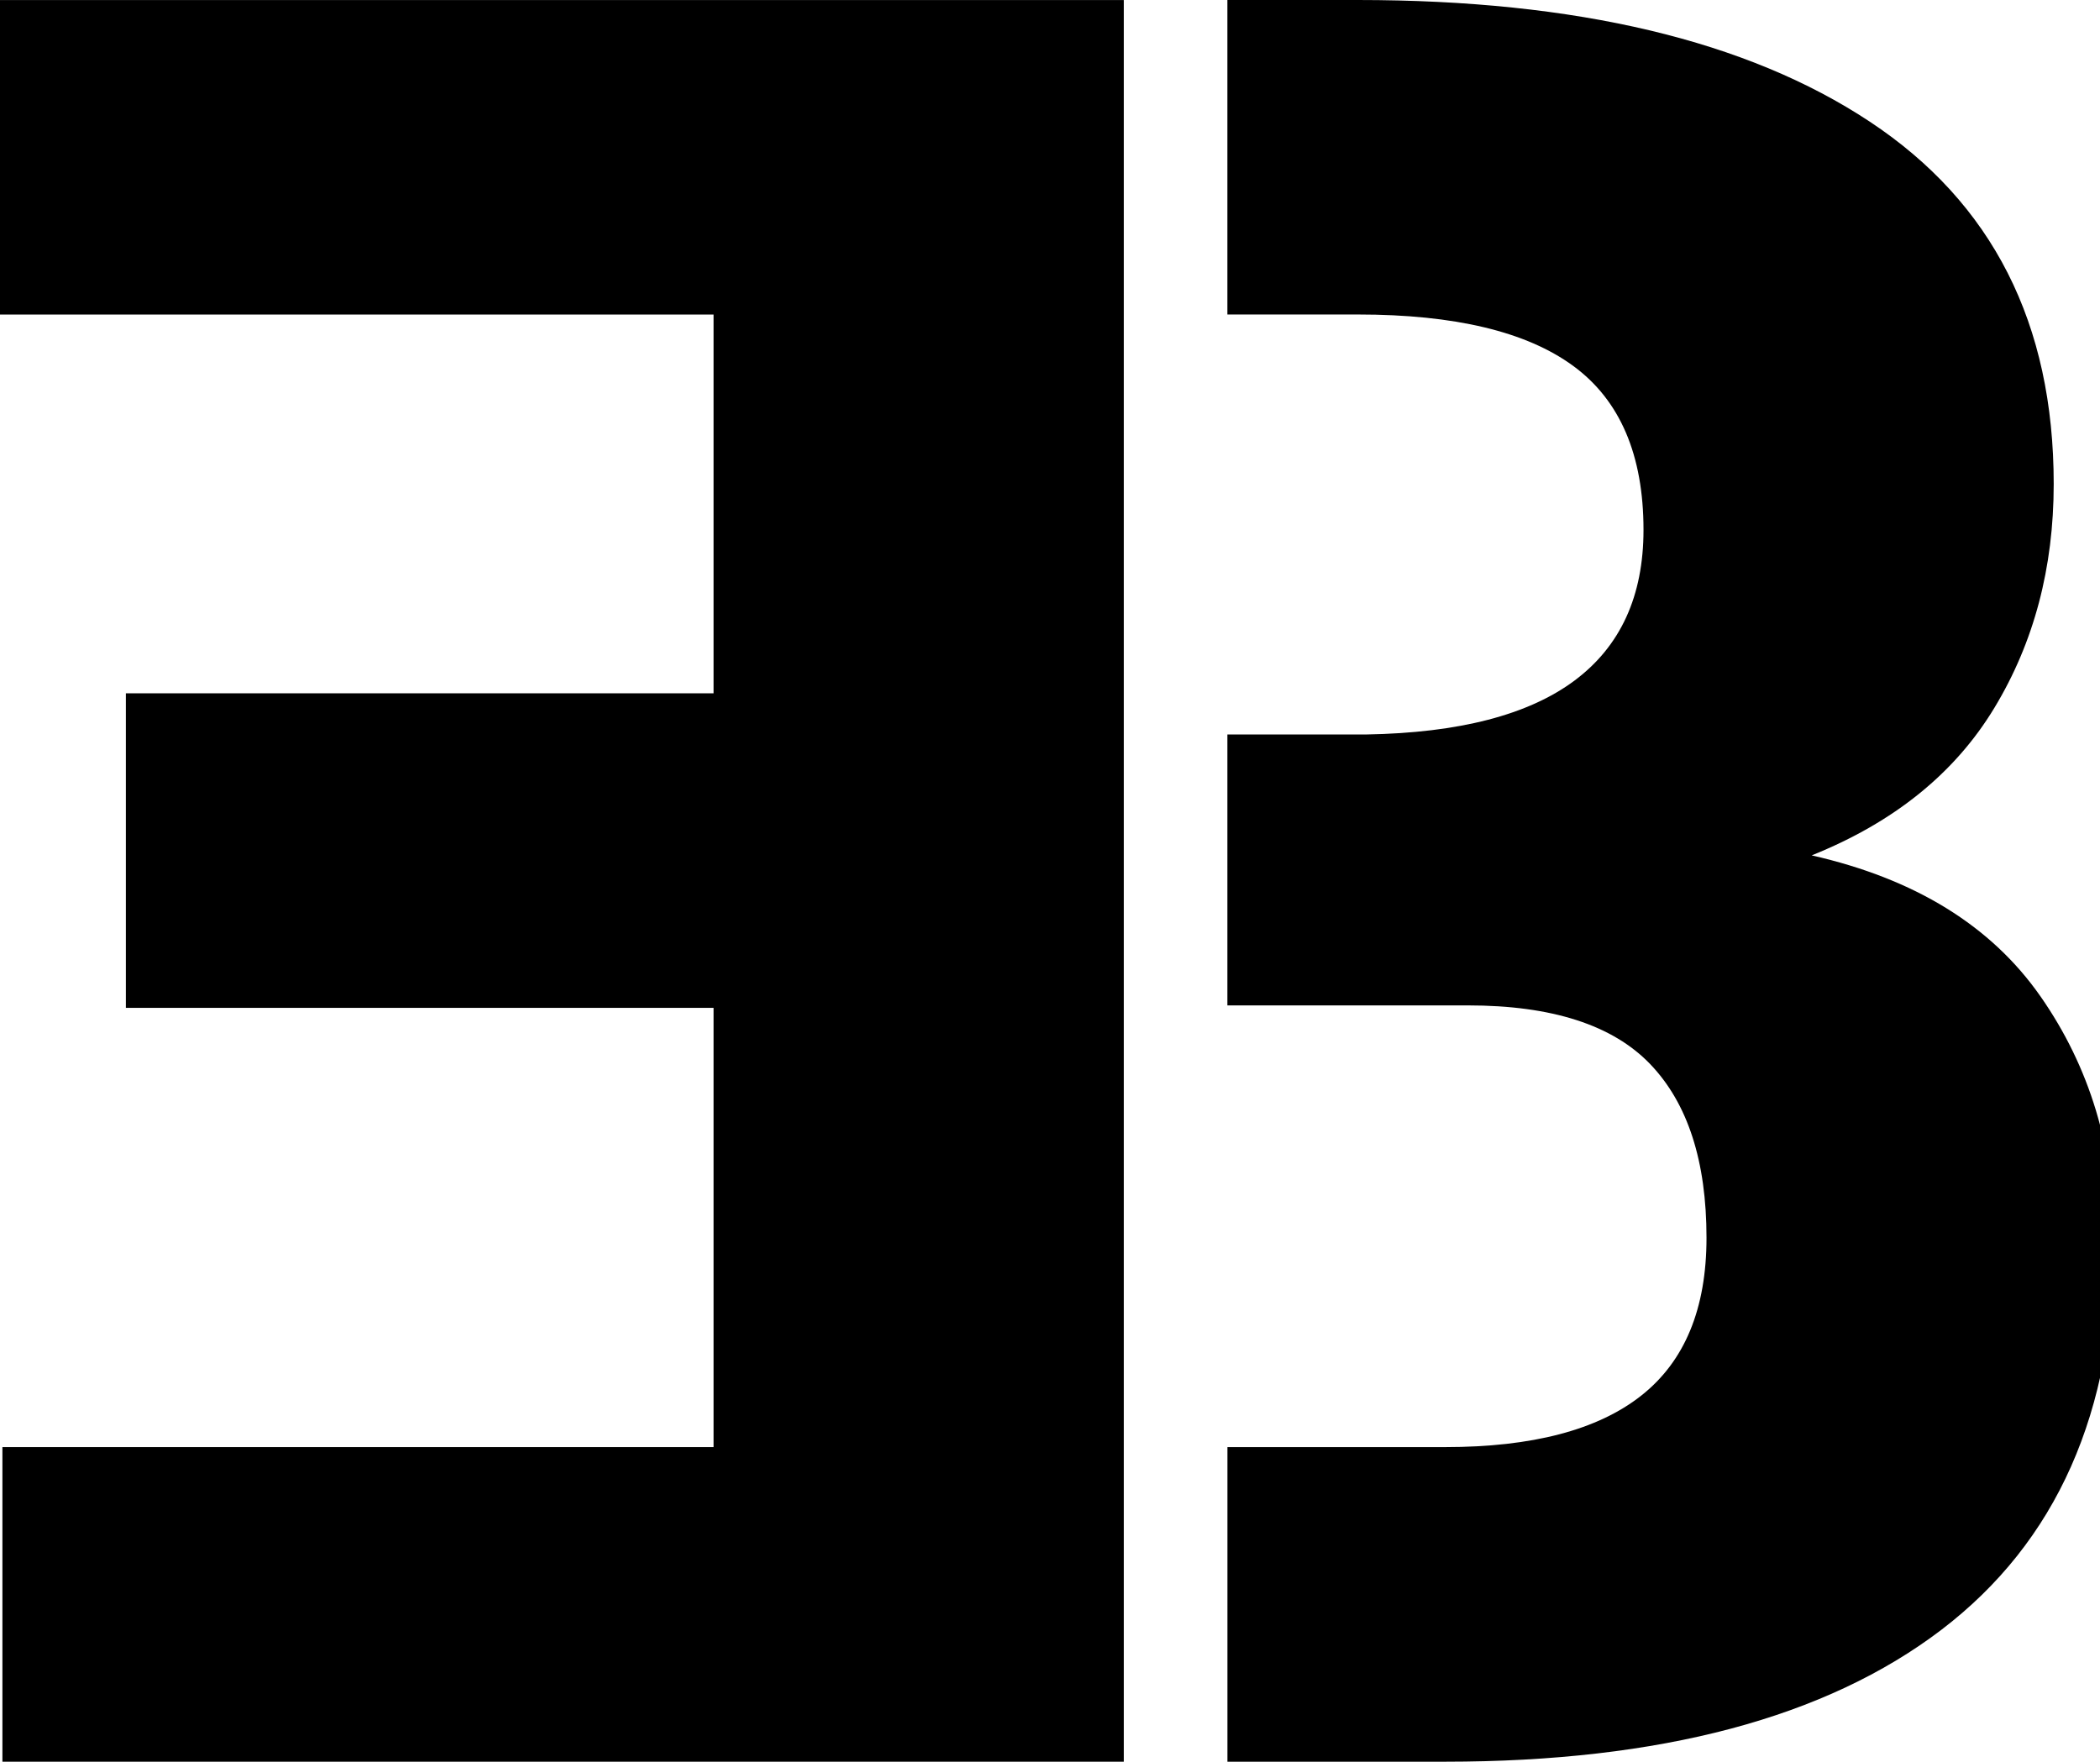
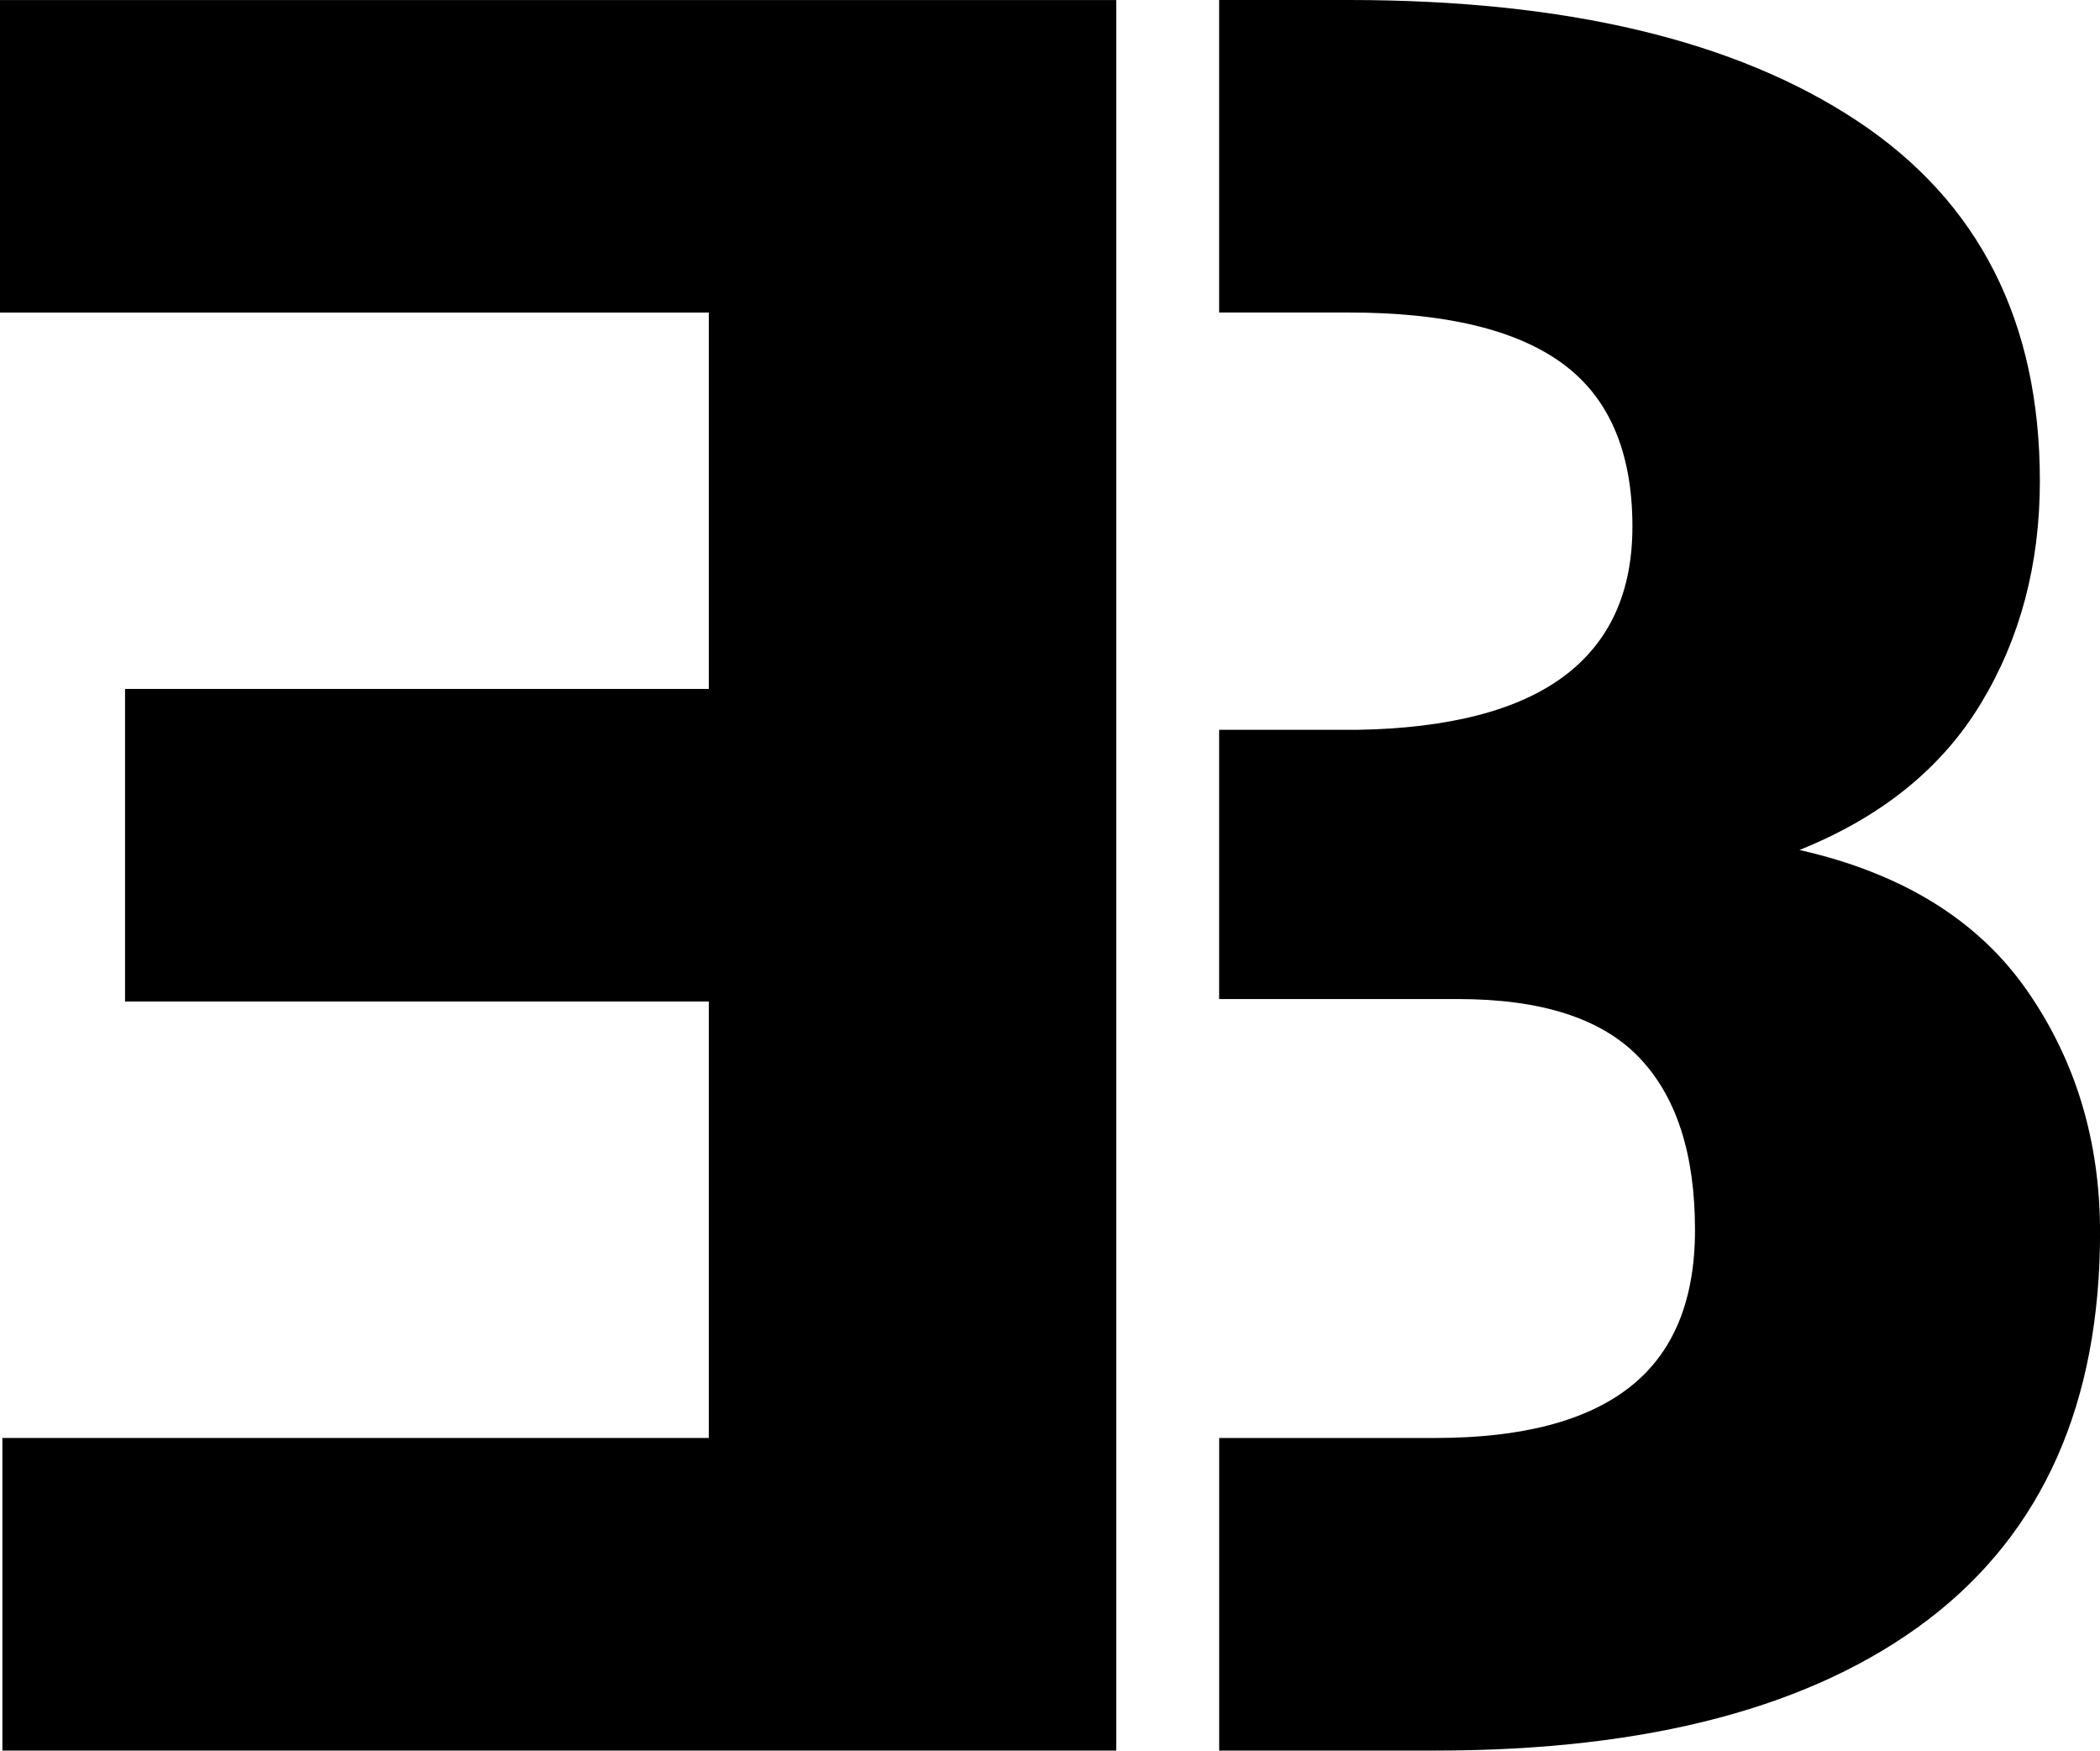
- <svg xmlns="http://www.w3.org/2000/svg" version="1.1" width="40.965" height="34.372" id="svg6">
+ <svg xmlns="http://www.w3.org/2000/svg" version="1.1" width="41.243" height="34.372" id="svg6">
  <defs id="defs10" />
  <path d="m 2.456,13.527 11.465,0 0,-7.39 -13.921,0 0,-6.136 21.922,0 0,34.371 -21.875,0 0,-6.138 13.874,0 0,-8.57 -11.465,0 0,-6.138 z" style="fill:#000000;fill-opacity:1;fill-rule:nonzero;stroke:none" id="path2" />
  <path d="m 39.804,19.44 c -0.961,-1.377 -2.449,-2.295 -4.463,-2.751 1.606,-0.645 2.794,-1.604 3.564,-2.879 0.771,-1.274 1.157,-2.731 1.157,-4.367 0,-3.132 -1.196,-5.487 -3.589,-7.07 C 34.083,0.791 30.754,0 26.489,0 l -2.546,0 0,6.136 2.546,0 c 1.889,0 3.289,0.335 4.201,1.004 0.912,0.669 1.37,1.736 1.37,3.199 0,1.291 -0.449,2.27 -1.345,2.939 -0.897,0.669 -2.251,1.021 -4.061,1.052 l -2.711,0 0,5.286 4.694,0 c 1.637,0 2.821,0.383 3.553,1.145 0.733,0.764 1.099,1.894 1.099,3.389 0,1.384 -0.425,2.411 -1.274,3.08 -0.85,0.67 -2.126,1.004 -3.825,1.004 l -4.246,0 0,6.138 4.246,0 c 4.201,0 7.428,-0.859 9.679,-2.572 2.25,-1.716 3.375,-4.251 3.375,-7.603 0,-1.795 -0.479,-3.379 -1.439,-4.756" style="fill:#000000;fill-opacity:1;fill-rule:nonzero;stroke:none" id="path4" />
</svg>
